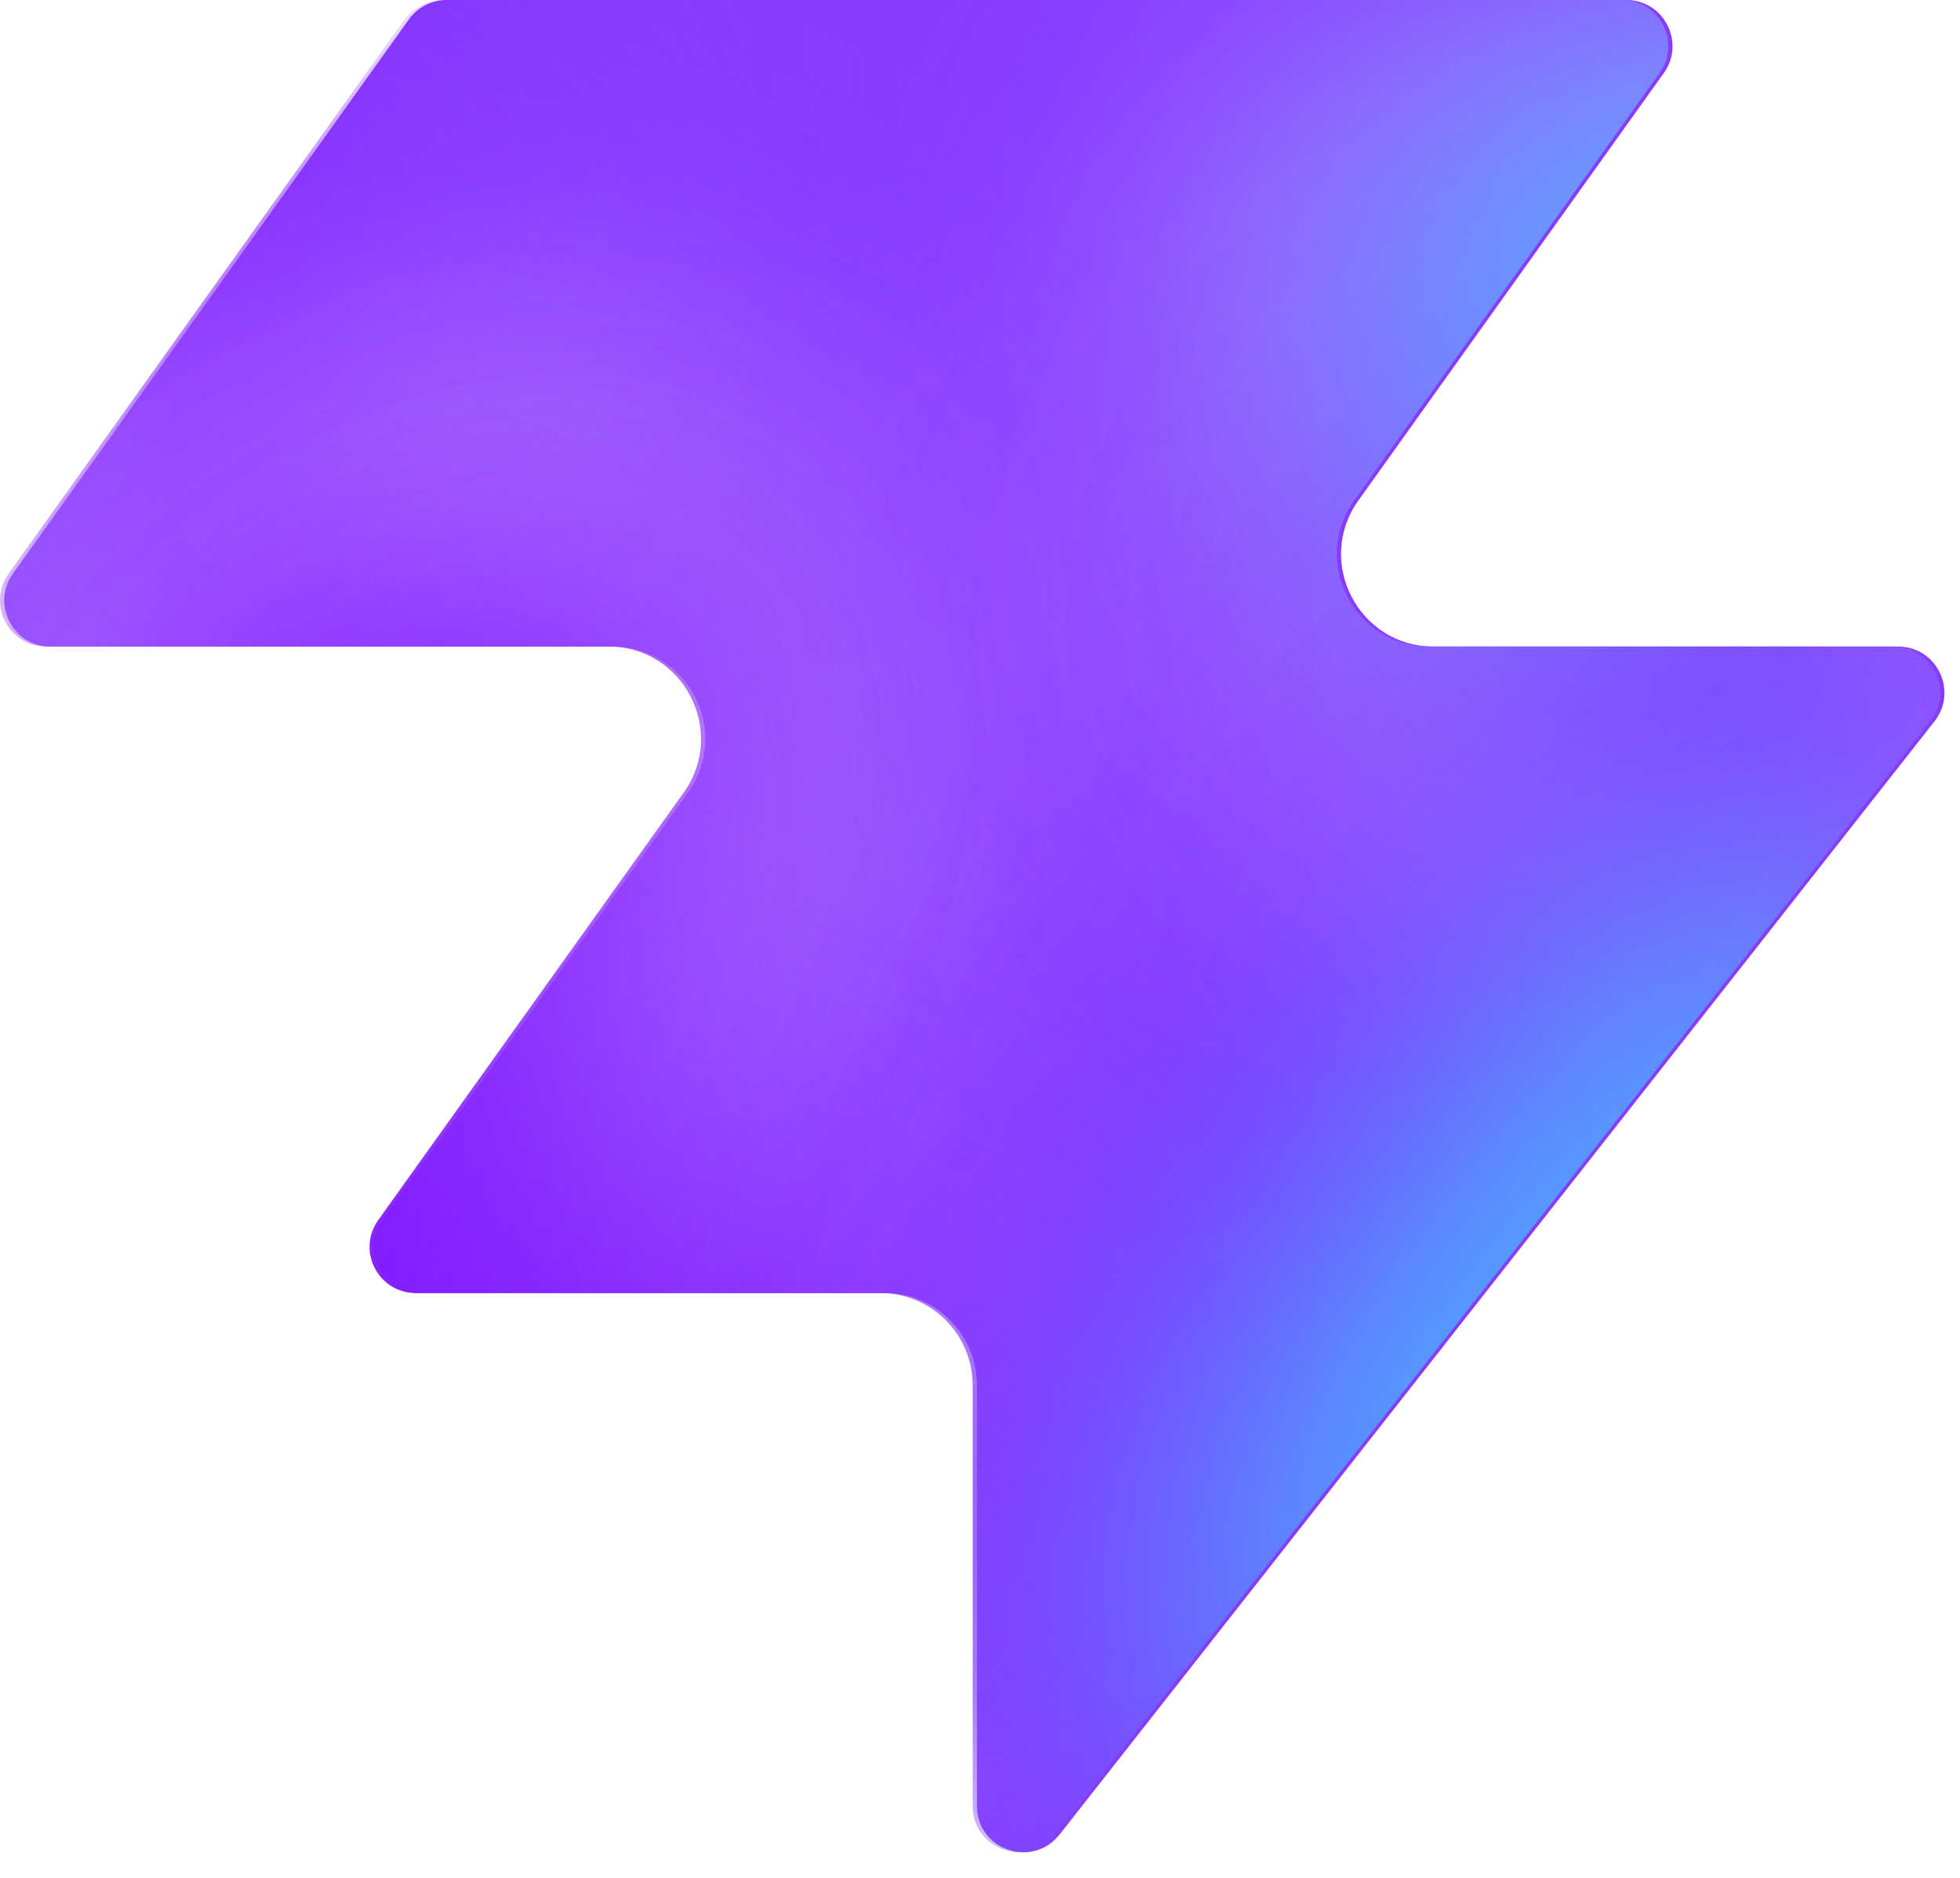
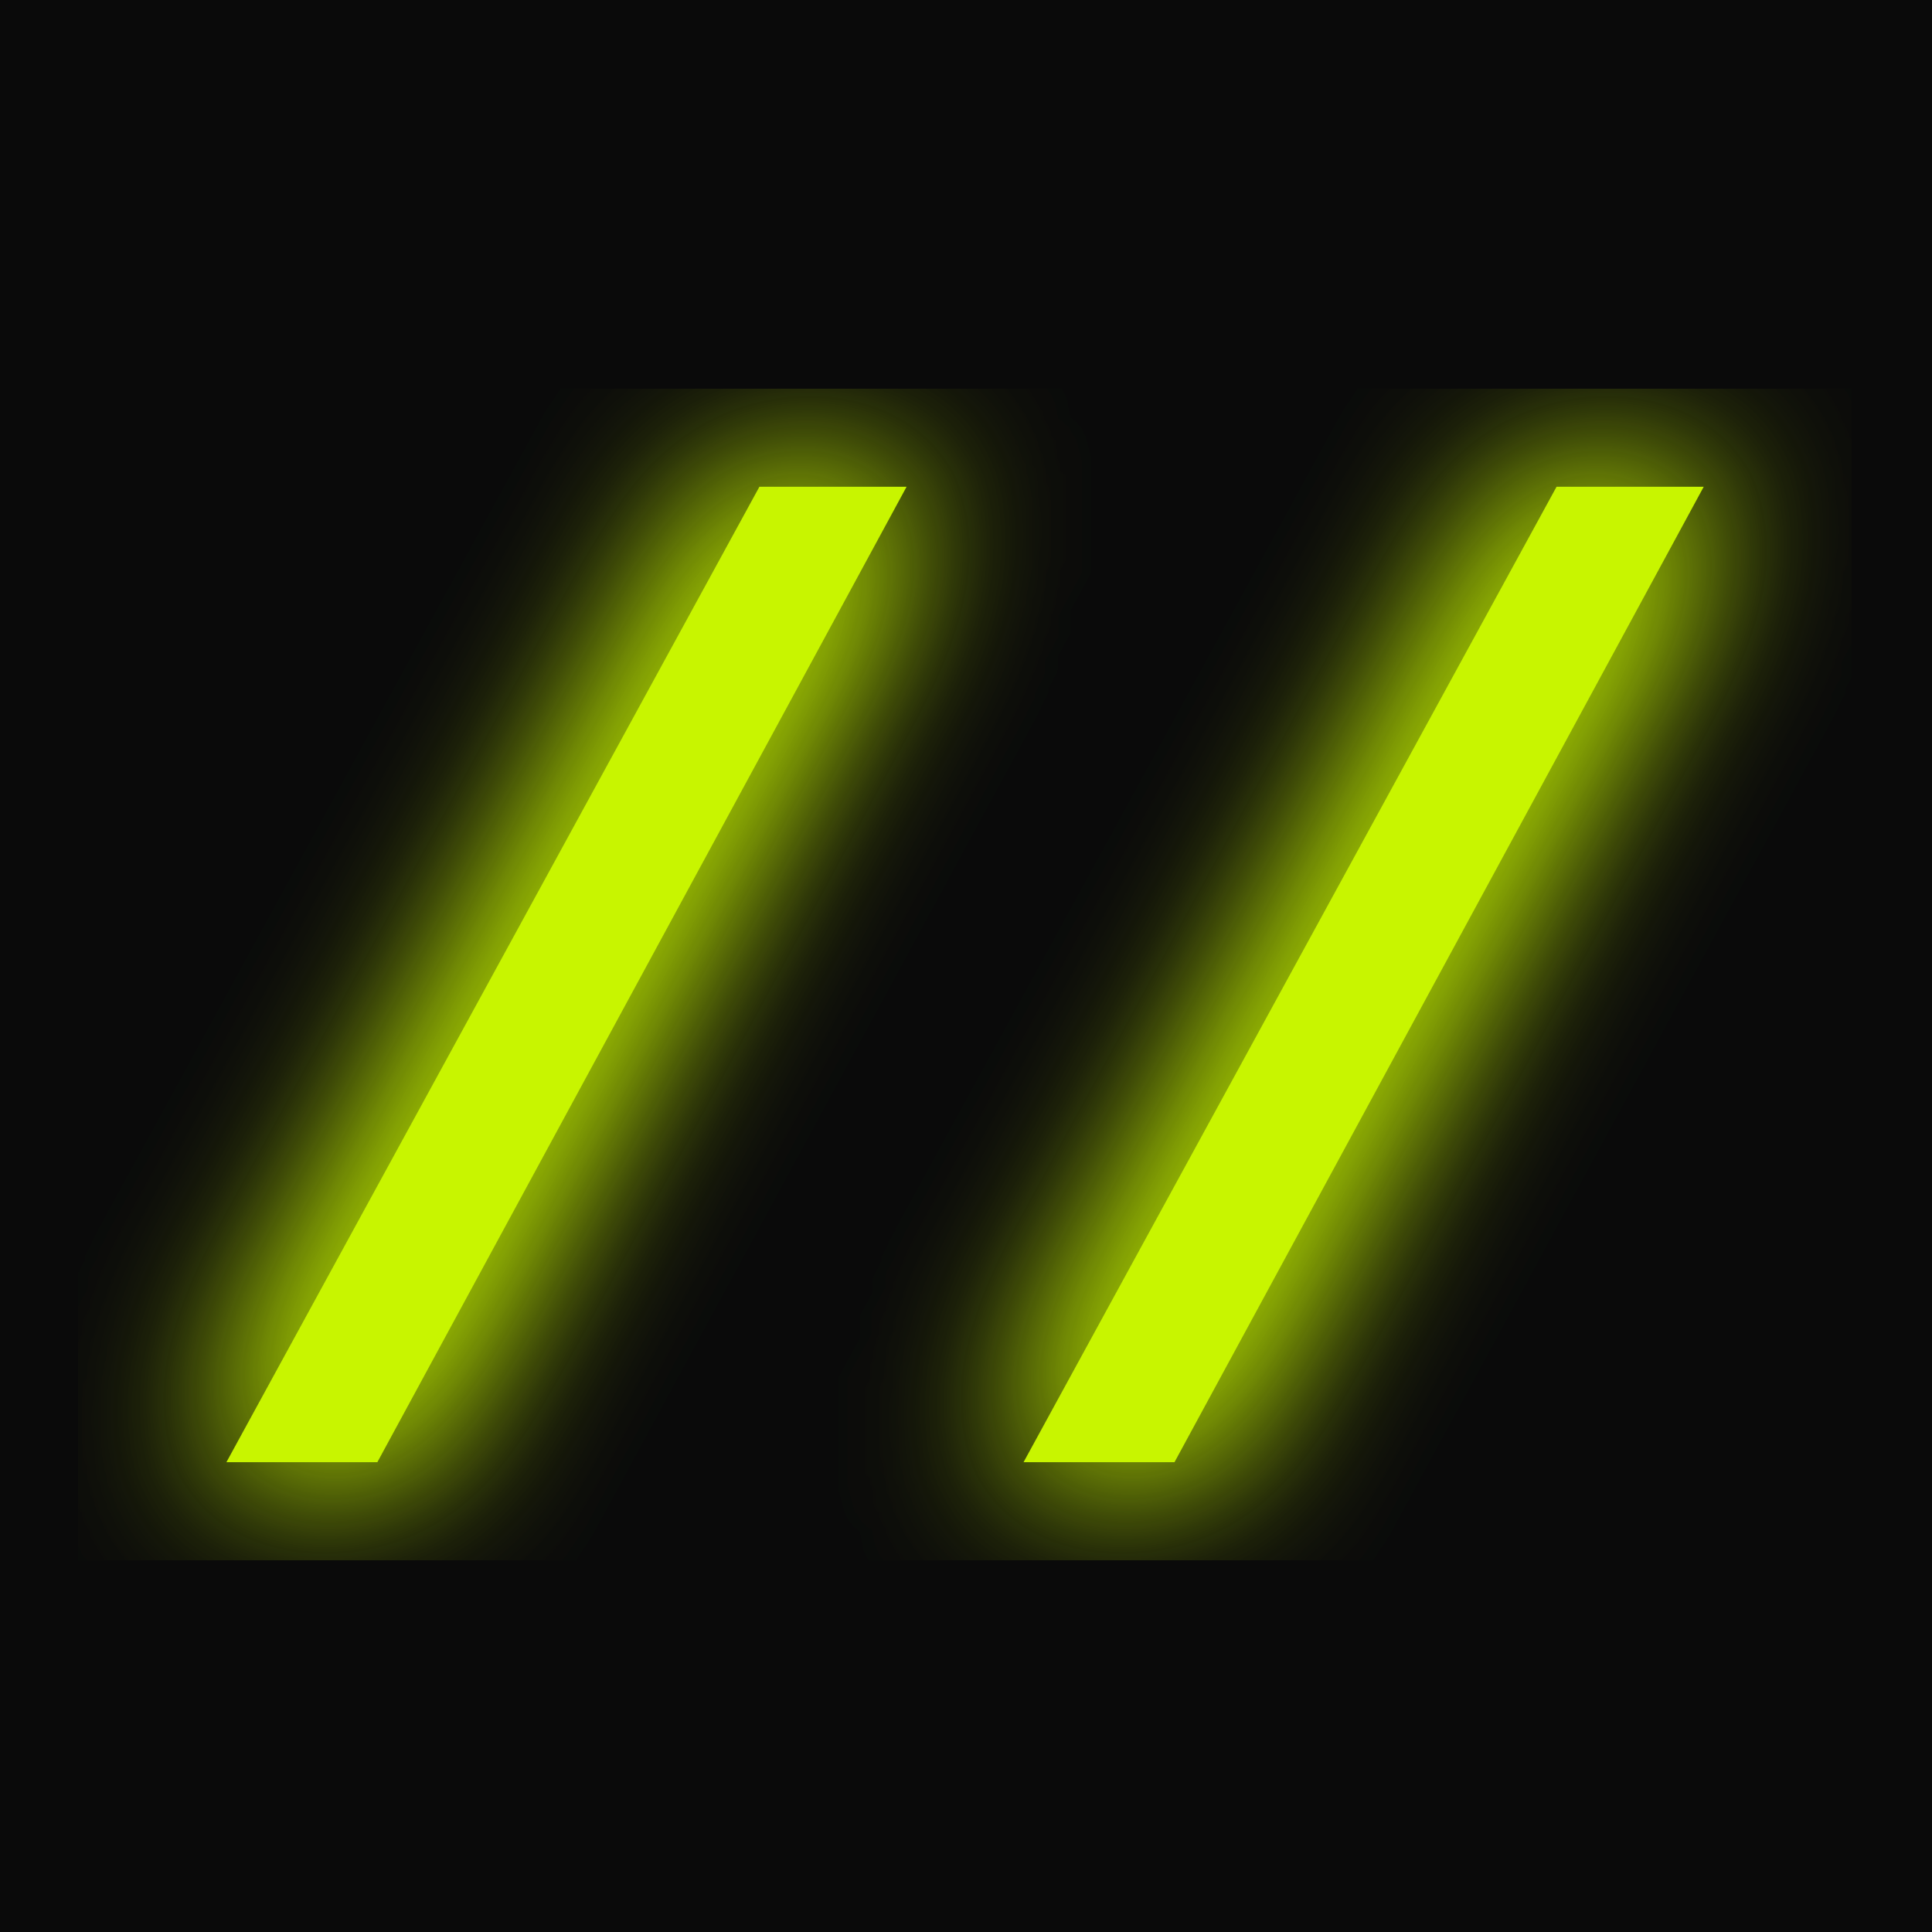
- <svg xmlns="http://www.w3.org/2000/svg" width="48" height="46" fill="none" viewBox="0 0 48 46">
-   <path fill="#863bff" d="M25.946 44.938c-.664.845-2.021.375-2.021-.698V33.937a2.26 2.26 0 0 0-2.262-2.262H10.287c-.92 0-1.456-1.04-.92-1.788l7.48-10.471c1.07-1.497 0-3.578-1.842-3.578H1.237c-.92 0-1.456-1.04-.92-1.788L10.013.474c.214-.297.556-.474.92-.474h28.894c.92 0 1.456 1.04.92 1.788l-7.48 10.471c-1.07 1.498 0 3.579 1.842 3.579h11.377c.943 0 1.473 1.088.89 1.83L25.947 44.94z" style="fill:#863bff;fill:color(display-p3 .525 .23 1);fill-opacity:1" />
-   <mask id="a" width="48" height="46" x="0" y="0" maskUnits="userSpaceOnUse" style="mask-type:alpha">
-     <path fill="#000" d="M25.842 44.938c-.664.844-2.021.375-2.021-.698V33.937a2.26 2.26 0 0 0-2.262-2.262H10.183c-.92 0-1.456-1.04-.92-1.788l7.48-10.471c1.07-1.498 0-3.579-1.842-3.579H1.133c-.92 0-1.456-1.04-.92-1.787L9.91.473c.214-.297.556-.474.92-.474h28.894c.92 0 1.456 1.04.92 1.788l-7.48 10.471c-1.07 1.498 0 3.578 1.842 3.578h11.377c.943 0 1.473 1.088.89 1.832L25.843 44.94z" style="fill:#000;fill-opacity:1" />
-   </mask>
-   <g mask="url(#a)">
-     <g filter="url(#b)">
-       <ellipse cx="5.508" cy="14.704" fill="#ede6ff" rx="5.508" ry="14.704" style="fill:#ede6ff;fill:color(display-p3 .927 .903 1);fill-opacity:1" transform="matrix(.00324 1 1 -.00324 -4.47 31.516)" />
-     </g>
-     <g filter="url(#c)">
-       <ellipse cx="10.399" cy="29.851" fill="#ede6ff" rx="10.399" ry="29.851" style="fill:#ede6ff;fill:color(display-p3 .927 .903 1);fill-opacity:1" transform="matrix(.00324 1 1 -.00324 -39.328 7.883)" />
-     </g>
-     <g filter="url(#d)">
-       <ellipse cx="5.508" cy="30.487" fill="#7e14ff" rx="5.508" ry="30.487" style="fill:#7e14ff;fill:color(display-p3 .492 .077 1);fill-opacity:1" transform="rotate(89.814 -25.913 -14.639)scale(1 -1)" />
-     </g>
-     <g filter="url(#e)">
-       <ellipse cx="5.508" cy="30.599" fill="#7e14ff" rx="5.508" ry="30.599" style="fill:#7e14ff;fill:color(display-p3 .492 .077 1);fill-opacity:1" transform="rotate(89.814 -32.644 -3.334)scale(1 -1)" />
-     </g>
-     <g filter="url(#f)">
-       <ellipse cx="5.508" cy="30.599" fill="#7e14ff" rx="5.508" ry="30.599" style="fill:#7e14ff;fill:color(display-p3 .492 .077 1);fill-opacity:1" transform="matrix(.00324 1 1 -.00324 -34.34 30.47)" />
-     </g>
-     <g filter="url(#g)">
-       <ellipse cx="14.072" cy="22.078" fill="#ede6ff" rx="14.072" ry="22.078" style="fill:#ede6ff;fill:color(display-p3 .927 .903 1);fill-opacity:1" transform="rotate(93.35 24.506 48.493)scale(-1 1)" />
-     </g>
-     <g filter="url(#h)">
-       <ellipse cx="3.47" cy="21.501" fill="#7e14ff" rx="3.47" ry="21.501" style="fill:#7e14ff;fill:color(display-p3 .492 .077 1);fill-opacity:1" transform="rotate(89.009 28.708 47.59)scale(-1 1)" />
-     </g>
-     <g filter="url(#i)">
-       <ellipse cx="3.47" cy="21.501" fill="#7e14ff" rx="3.47" ry="21.501" style="fill:#7e14ff;fill:color(display-p3 .492 .077 1);fill-opacity:1" transform="rotate(89.009 28.708 47.59)scale(-1 1)" />
-     </g>
-     <g filter="url(#j)">
-       <ellipse cx=".387" cy="8.972" fill="#7e14ff" rx="4.407" ry="29.108" style="fill:#7e14ff;fill:color(display-p3 .492 .077 1);fill-opacity:1" transform="rotate(39.51 .387 8.972)" />
-     </g>
-     <g filter="url(#k)">
-       <ellipse cx="47.523" cy="-6.092" fill="#7e14ff" rx="4.407" ry="29.108" style="fill:#7e14ff;fill:color(display-p3 .492 .077 1);fill-opacity:1" transform="rotate(37.892 47.523 -6.092)" />
-     </g>
-     <g filter="url(#l)">
-       <ellipse cx="41.412" cy="6.333" fill="#47bfff" rx="5.971" ry="9.665" style="fill:#47bfff;fill:color(display-p3 .28 .748 1);fill-opacity:1" transform="rotate(37.892 41.412 6.333)" />
-     </g>
-     <g filter="url(#m)">
-       <ellipse cx="-1.879" cy="38.332" fill="#7e14ff" rx="4.407" ry="29.108" style="fill:#7e14ff;fill:color(display-p3 .492 .077 1);fill-opacity:1" transform="rotate(37.892 -1.88 38.332)" />
-     </g>
-     <g filter="url(#n)">
-       <ellipse cx="-1.879" cy="38.332" fill="#7e14ff" rx="4.407" ry="29.108" style="fill:#7e14ff;fill:color(display-p3 .492 .077 1);fill-opacity:1" transform="rotate(37.892 -1.88 38.332)" />
-     </g>
-     <g filter="url(#o)">
-       <ellipse cx="35.651" cy="29.907" fill="#7e14ff" rx="4.407" ry="29.108" style="fill:#7e14ff;fill:color(display-p3 .492 .077 1);fill-opacity:1" transform="rotate(37.892 35.651 29.907)" />
-     </g>
-     <g filter="url(#p)">
-       <ellipse cx="38.418" cy="32.4" fill="#47bfff" rx="5.971" ry="15.297" style="fill:#47bfff;fill:color(display-p3 .28 .748 1);fill-opacity:1" transform="rotate(37.892 38.418 32.4)" />
-     </g>
-   </g>
+ <svg xmlns="http://www.w3.org/2000/svg" viewBox="0 0 32 32">
  <defs>
-     <filter id="b" width="60.045" height="41.654" x="-19.77" y="16.149" color-interpolation-filters="sRGB" filterUnits="userSpaceOnUse">
-       <feFlood flood-opacity="0" result="BackgroundImageFix" />
-       <feBlend in="SourceGraphic" in2="BackgroundImageFix" result="shape" />
-       <feGaussianBlur result="effect1_foregroundBlur_2002_17158" stdDeviation="7.659" />
+     <filter id="glow">
+       <feGaussianBlur stdDeviation="1.5" result="blur" />
+       <feMerge>
+         <feMergeNode in="blur" />
+         <feMergeNode in="blur" />
+         <feMergeNode in="SourceGraphic" />
+       </feMerge>
    </filter>
-     <filter id="c" width="90.34" height="51.437" x="-54.613" y="-7.533" color-interpolation-filters="sRGB" filterUnits="userSpaceOnUse">
-       <feFlood flood-opacity="0" result="BackgroundImageFix" />
-       <feBlend in="SourceGraphic" in2="BackgroundImageFix" result="shape" />
-       <feGaussianBlur result="effect1_foregroundBlur_2002_17158" stdDeviation="7.659" />
-     </filter>
-     <filter id="d" width="79.355" height="29.4" x="-49.64" y="2.03" color-interpolation-filters="sRGB" filterUnits="userSpaceOnUse">
-       <feFlood flood-opacity="0" result="BackgroundImageFix" />
-       <feBlend in="SourceGraphic" in2="BackgroundImageFix" result="shape" />
-       <feGaussianBlur result="effect1_foregroundBlur_2002_17158" stdDeviation="4.596" />
-     </filter>
-     <filter id="e" width="79.579" height="29.4" x="-45.045" y="20.029" color-interpolation-filters="sRGB" filterUnits="userSpaceOnUse">
-       <feFlood flood-opacity="0" result="BackgroundImageFix" />
-       <feBlend in="SourceGraphic" in2="BackgroundImageFix" result="shape" />
-       <feGaussianBlur result="effect1_foregroundBlur_2002_17158" stdDeviation="4.596" />
-     </filter>
-     <filter id="f" width="79.579" height="29.4" x="-43.513" y="21.178" color-interpolation-filters="sRGB" filterUnits="userSpaceOnUse">
-       <feFlood flood-opacity="0" result="BackgroundImageFix" />
-       <feBlend in="SourceGraphic" in2="BackgroundImageFix" result="shape" />
-       <feGaussianBlur result="effect1_foregroundBlur_2002_17158" stdDeviation="4.596" />
-     </filter>
-     <filter id="g" width="74.749" height="58.852" x="15.756" y="-17.901" color-interpolation-filters="sRGB" filterUnits="userSpaceOnUse">
-       <feFlood flood-opacity="0" result="BackgroundImageFix" />
-       <feBlend in="SourceGraphic" in2="BackgroundImageFix" result="shape" />
-       <feGaussianBlur result="effect1_foregroundBlur_2002_17158" stdDeviation="7.659" />
-     </filter>
-     <filter id="h" width="61.377" height="25.362" x="23.548" y="2.284" color-interpolation-filters="sRGB" filterUnits="userSpaceOnUse">
-       <feFlood flood-opacity="0" result="BackgroundImageFix" />
-       <feBlend in="SourceGraphic" in2="BackgroundImageFix" result="shape" />
-       <feGaussianBlur result="effect1_foregroundBlur_2002_17158" stdDeviation="4.596" />
-     </filter>
-     <filter id="i" width="61.377" height="25.362" x="23.548" y="2.284" color-interpolation-filters="sRGB" filterUnits="userSpaceOnUse">
-       <feFlood flood-opacity="0" result="BackgroundImageFix" />
-       <feBlend in="SourceGraphic" in2="BackgroundImageFix" result="shape" />
-       <feGaussianBlur result="effect1_foregroundBlur_2002_17158" stdDeviation="4.596" />
-     </filter>
-     <filter id="j" width="56.045" height="63.649" x="-27.636" y="-22.853" color-interpolation-filters="sRGB" filterUnits="userSpaceOnUse">
-       <feFlood flood-opacity="0" result="BackgroundImageFix" />
-       <feBlend in="SourceGraphic" in2="BackgroundImageFix" result="shape" />
-       <feGaussianBlur result="effect1_foregroundBlur_2002_17158" stdDeviation="4.596" />
-     </filter>
-     <filter id="k" width="54.814" height="64.646" x="20.116" y="-38.415" color-interpolation-filters="sRGB" filterUnits="userSpaceOnUse">
-       <feFlood flood-opacity="0" result="BackgroundImageFix" />
-       <feBlend in="SourceGraphic" in2="BackgroundImageFix" result="shape" />
-       <feGaussianBlur result="effect1_foregroundBlur_2002_17158" stdDeviation="4.596" />
-     </filter>
-     <filter id="l" width="33.541" height="35.313" x="24.641" y="-11.323" color-interpolation-filters="sRGB" filterUnits="userSpaceOnUse">
-       <feFlood flood-opacity="0" result="BackgroundImageFix" />
-       <feBlend in="SourceGraphic" in2="BackgroundImageFix" result="shape" />
-       <feGaussianBlur result="effect1_foregroundBlur_2002_17158" stdDeviation="4.596" />
-     </filter>
-     <filter id="m" width="54.814" height="64.646" x="-29.286" y="6.009" color-interpolation-filters="sRGB" filterUnits="userSpaceOnUse">
-       <feFlood flood-opacity="0" result="BackgroundImageFix" />
-       <feBlend in="SourceGraphic" in2="BackgroundImageFix" result="shape" />
-       <feGaussianBlur result="effect1_foregroundBlur_2002_17158" stdDeviation="4.596" />
-     </filter>
-     <filter id="n" width="54.814" height="64.646" x="-29.286" y="6.009" color-interpolation-filters="sRGB" filterUnits="userSpaceOnUse">
-       <feFlood flood-opacity="0" result="BackgroundImageFix" />
-       <feBlend in="SourceGraphic" in2="BackgroundImageFix" result="shape" />
-       <feGaussianBlur result="effect1_foregroundBlur_2002_17158" stdDeviation="4.596" />
-     </filter>
-     <filter id="o" width="54.814" height="64.646" x="8.244" y="-2.416" color-interpolation-filters="sRGB" filterUnits="userSpaceOnUse">
-       <feFlood flood-opacity="0" result="BackgroundImageFix" />
-       <feBlend in="SourceGraphic" in2="BackgroundImageFix" result="shape" />
-       <feGaussianBlur result="effect1_foregroundBlur_2002_17158" stdDeviation="4.596" />
-     </filter>
-     <filter id="p" width="39.409" height="43.623" x="18.713" y="10.588" color-interpolation-filters="sRGB" filterUnits="userSpaceOnUse">
-       <feFlood flood-opacity="0" result="BackgroundImageFix" />
-       <feBlend in="SourceGraphic" in2="BackgroundImageFix" result="shape" />
-       <feGaussianBlur result="effect1_foregroundBlur_2002_17158" stdDeviation="4.596" />
-     </filter>
+     <clipPath id="clip">
+       <rect width="32" height="32" />
+     </clipPath>
  </defs>
+   <rect width="32" height="32" fill="#0a0a0a" />
+   <text x="16" y="24" text-anchor="middle" font-family="'Courier New', Courier, monospace" font-size="22" font-weight="bold" fill="#c8f500" filter="url(#glow)" clip-path="url(#clip)" textLength="20" lengthAdjust="spacing">//</text>
</svg>
